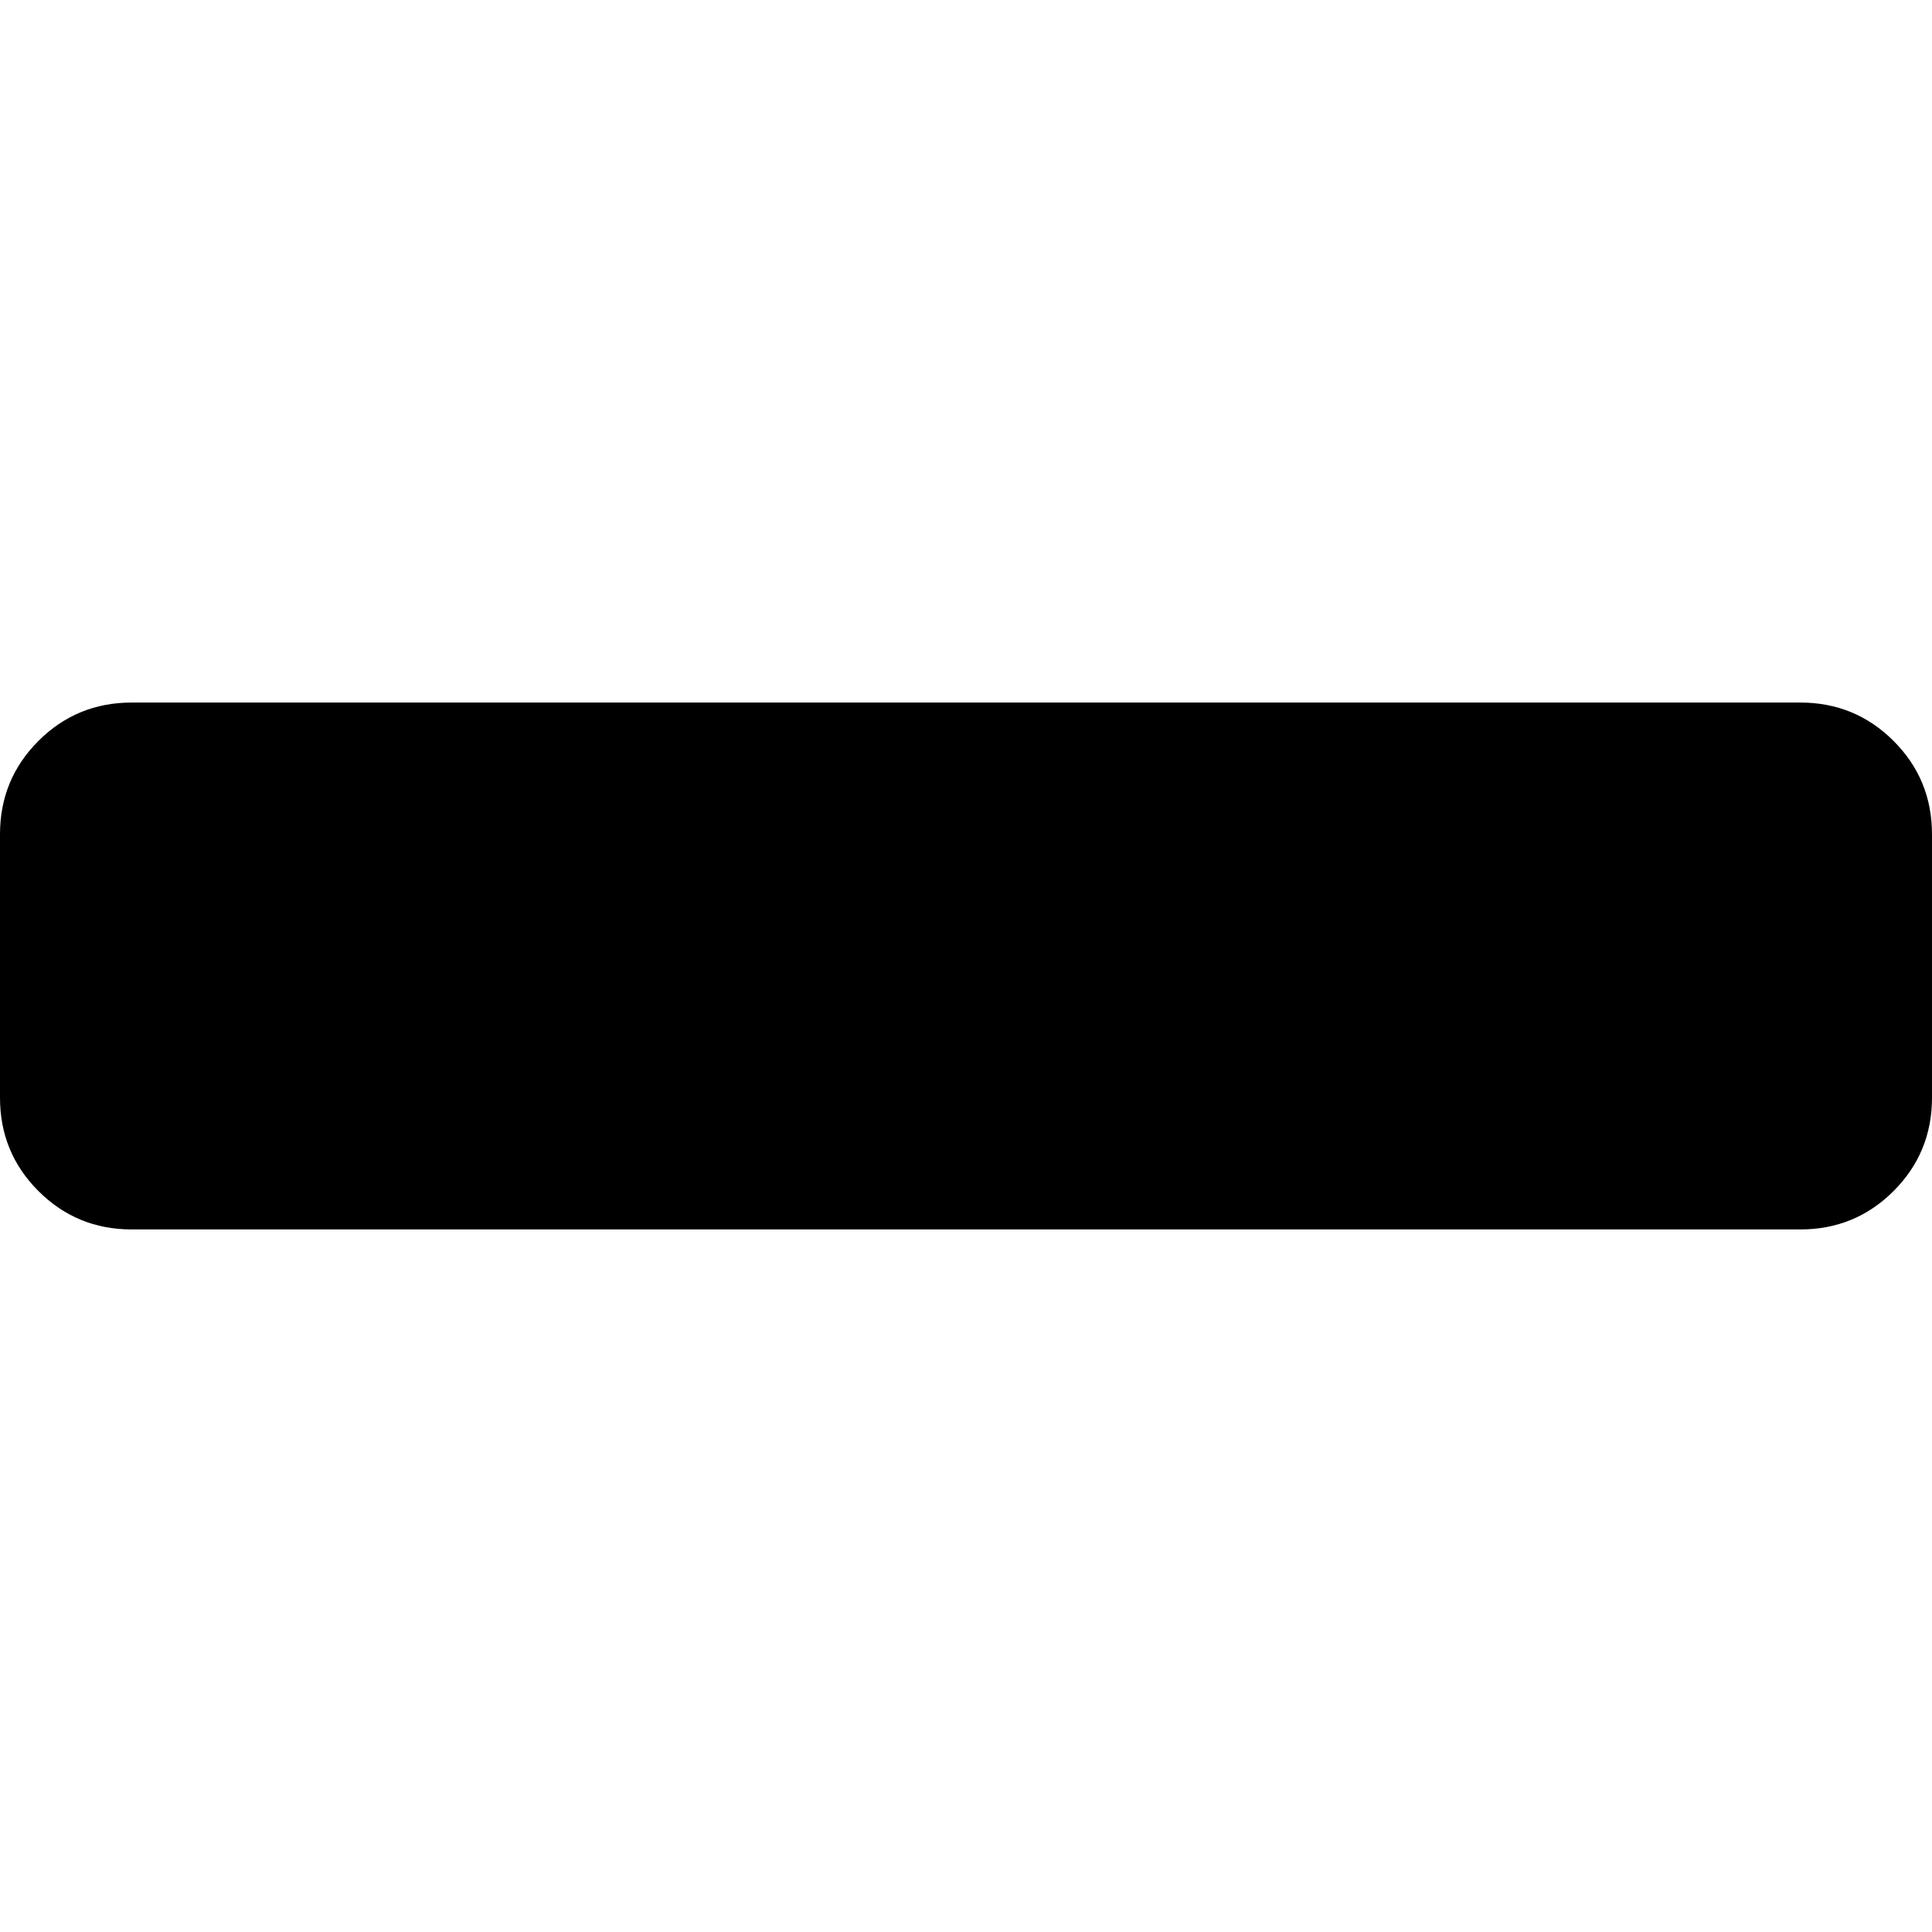
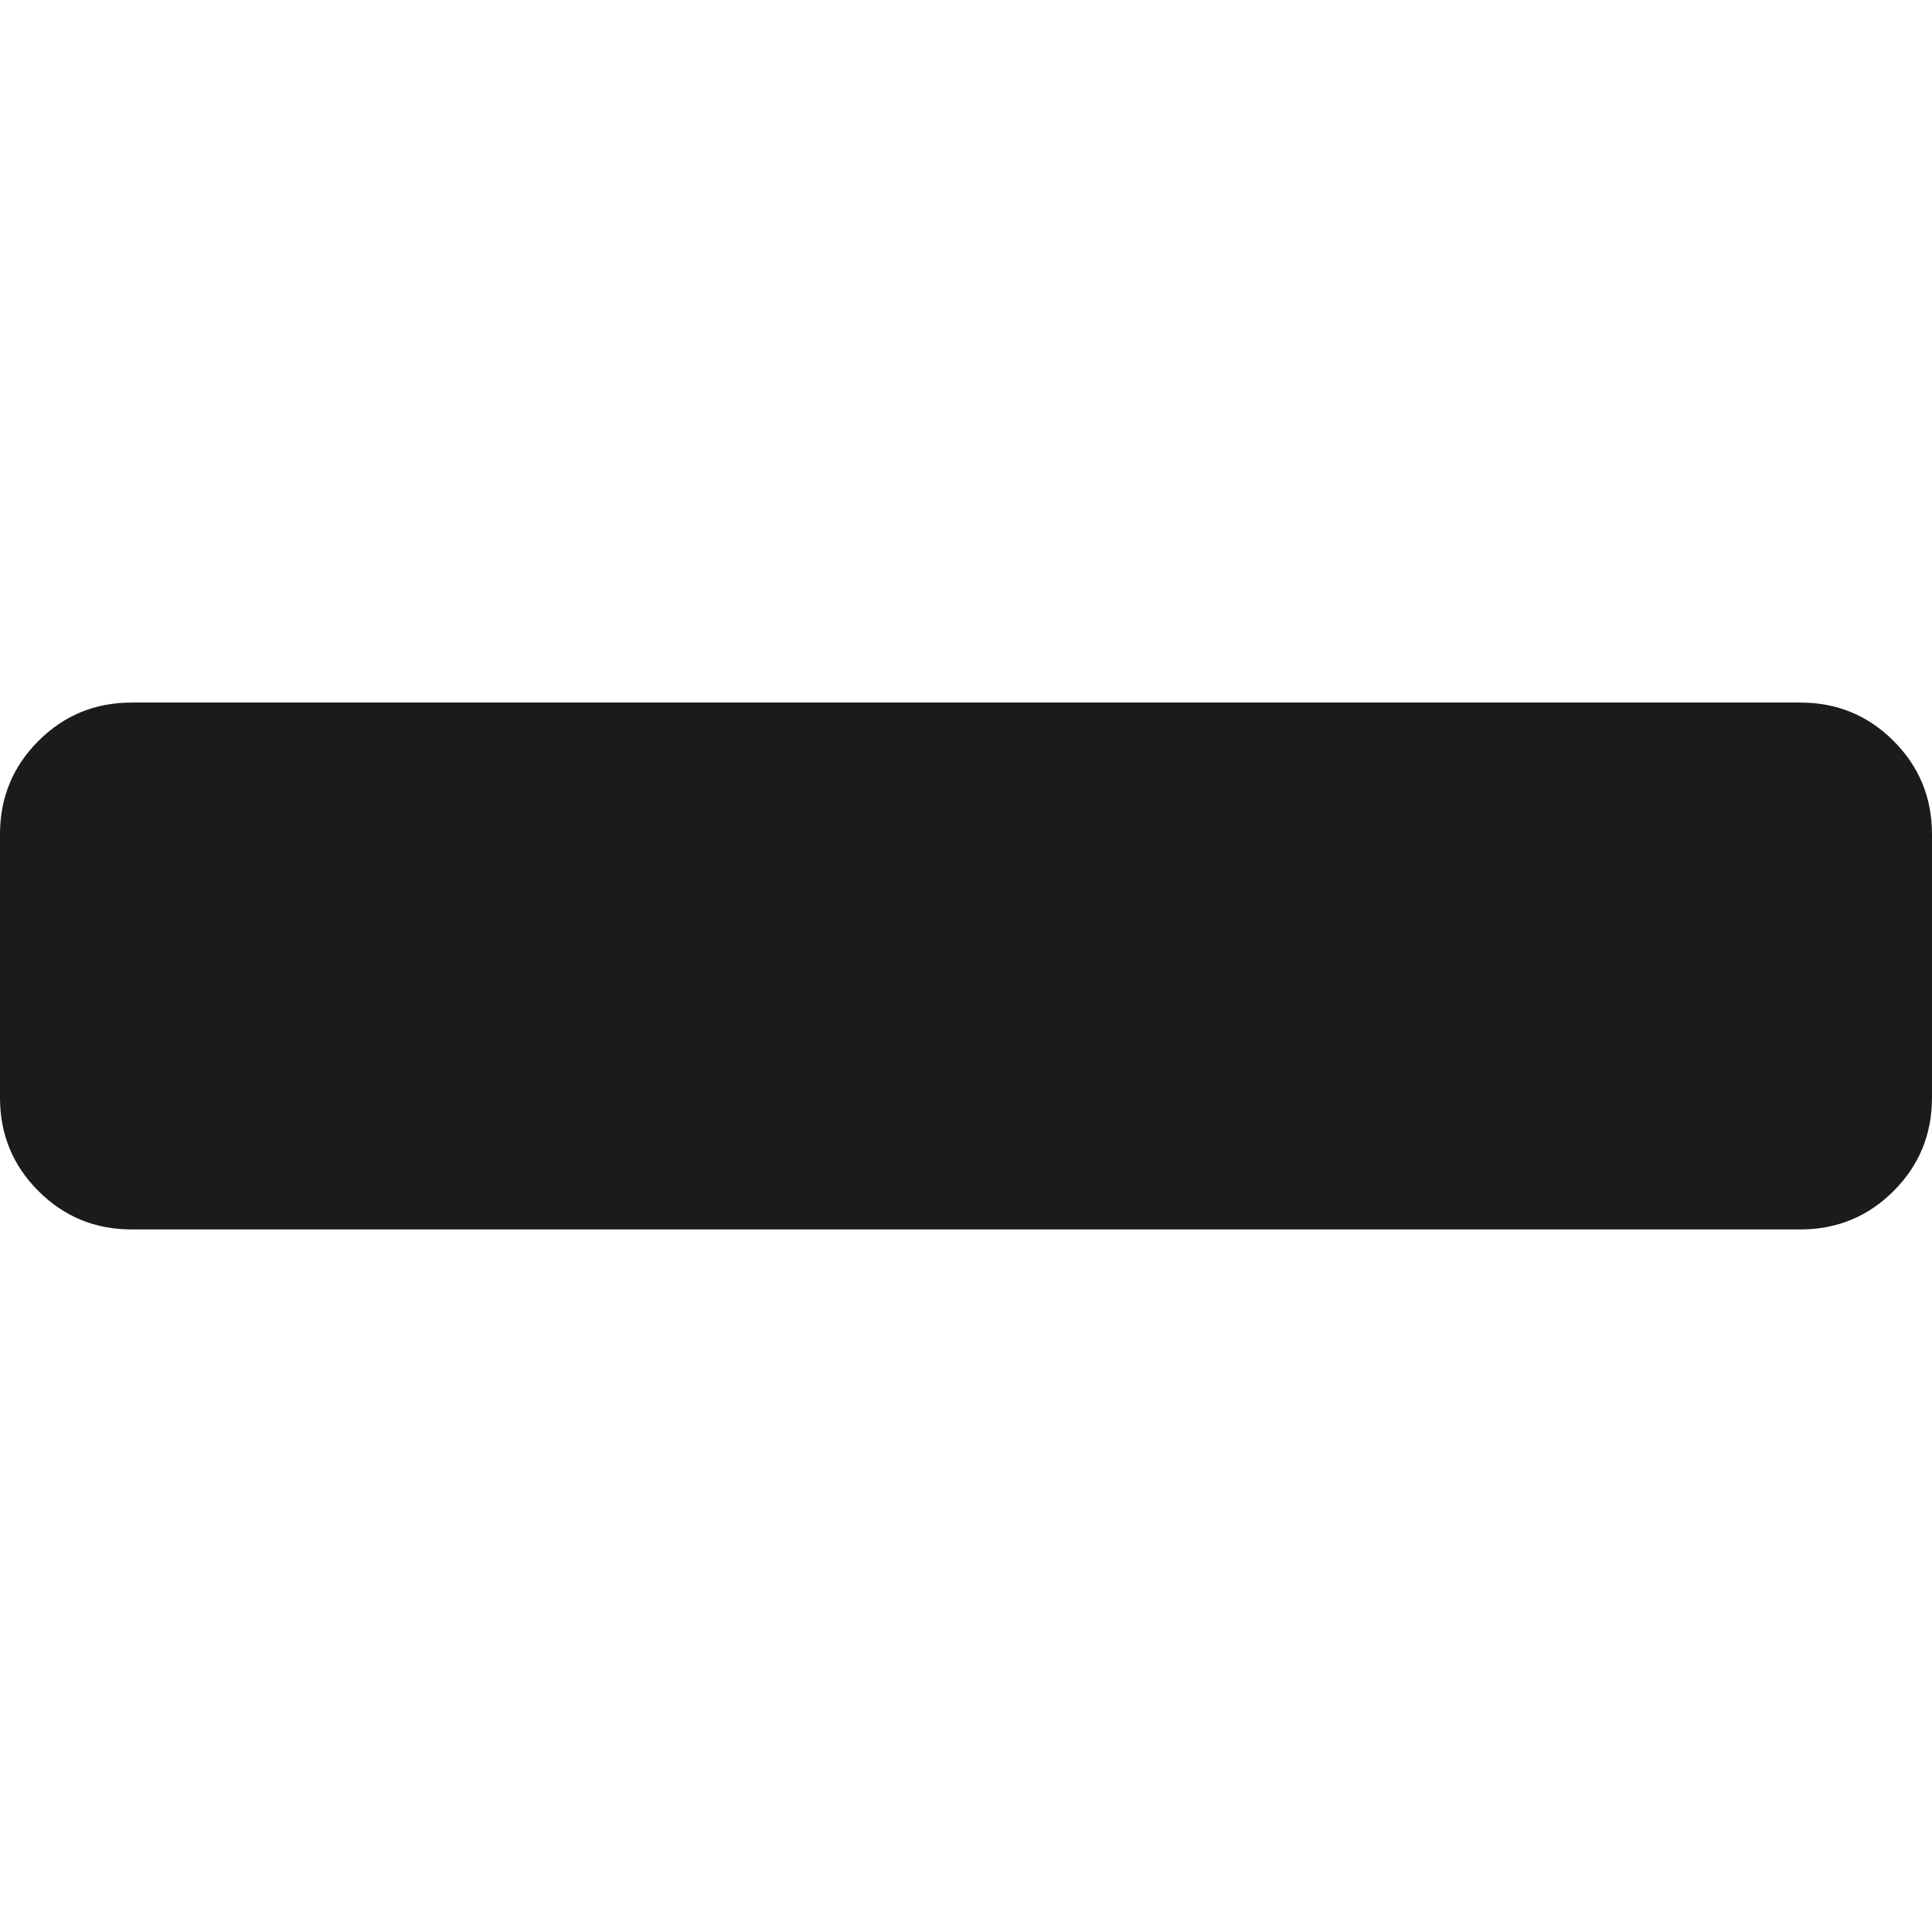
<svg xmlns="http://www.w3.org/2000/svg" width="401.991" height="401.991" viewBox="0 0 401.991 401.991">
-   <path d="M394 154.174c-5.33-5.33-11.806-7.995-19.417-7.995H27.406c-7.61 0-14.084 2.66-19.414 7.99C2.662 159.5 0 165.97 0 173.586v54.82c0 7.617 2.662 14.086 7.992 19.41 5.33 5.332 11.803 7.994 19.414 7.994h347.176c7.61 0 14.086-2.66 19.417-7.993 5.32-5.324 7.99-11.793 7.99-19.41v-54.82c0-7.615-2.66-14.087-7.99-19.413z" />
+   <path d="M394 154.174c-5.33-5.33-11.806-7.995-19.417-7.995H27.406c-7.61 0-14.084 2.66-19.414 7.99C2.662 159.5 0 165.97 0 173.586v54.82c0 7.617 2.662 14.086 7.992 19.41 5.33 5.332 11.803 7.994 19.414 7.994h347.176c7.61 0 14.086-2.66 19.417-7.993 5.32-5.324 7.99-11.793 7.99-19.41v-54.82c0-7.615-2.66-14.087-7.99-19.413z" fill="#1b1b1b" />
</svg>
